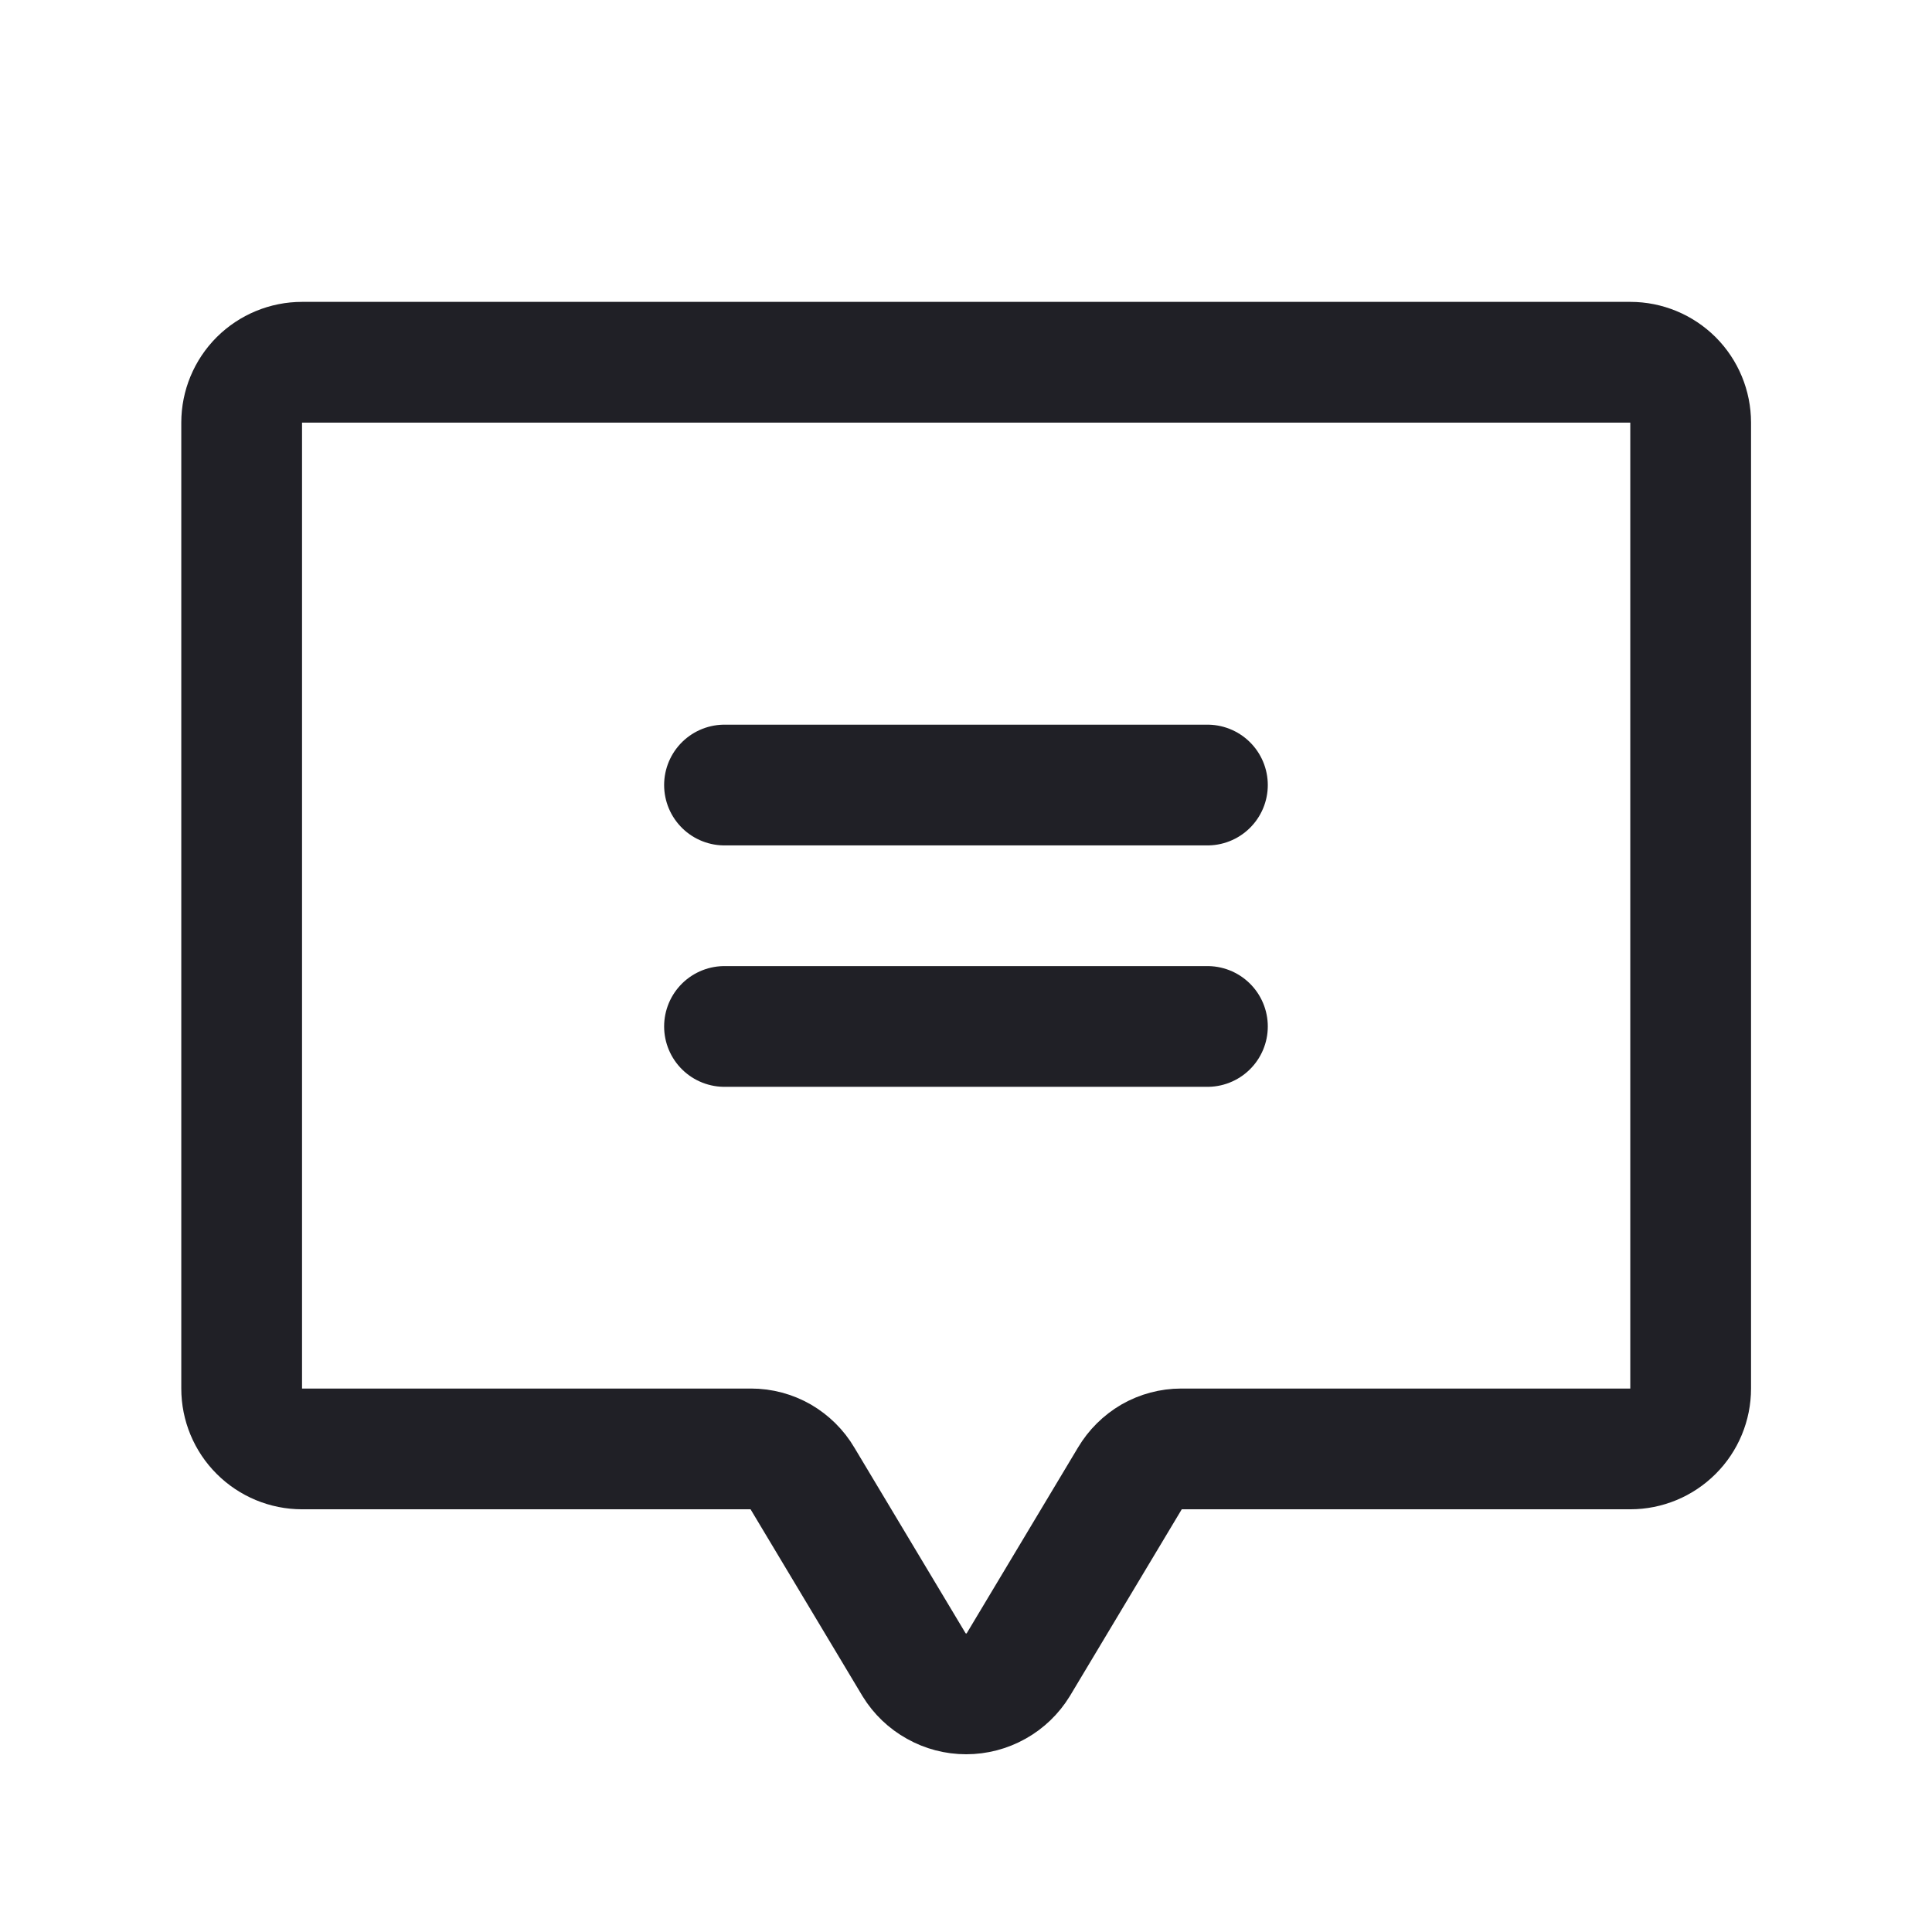
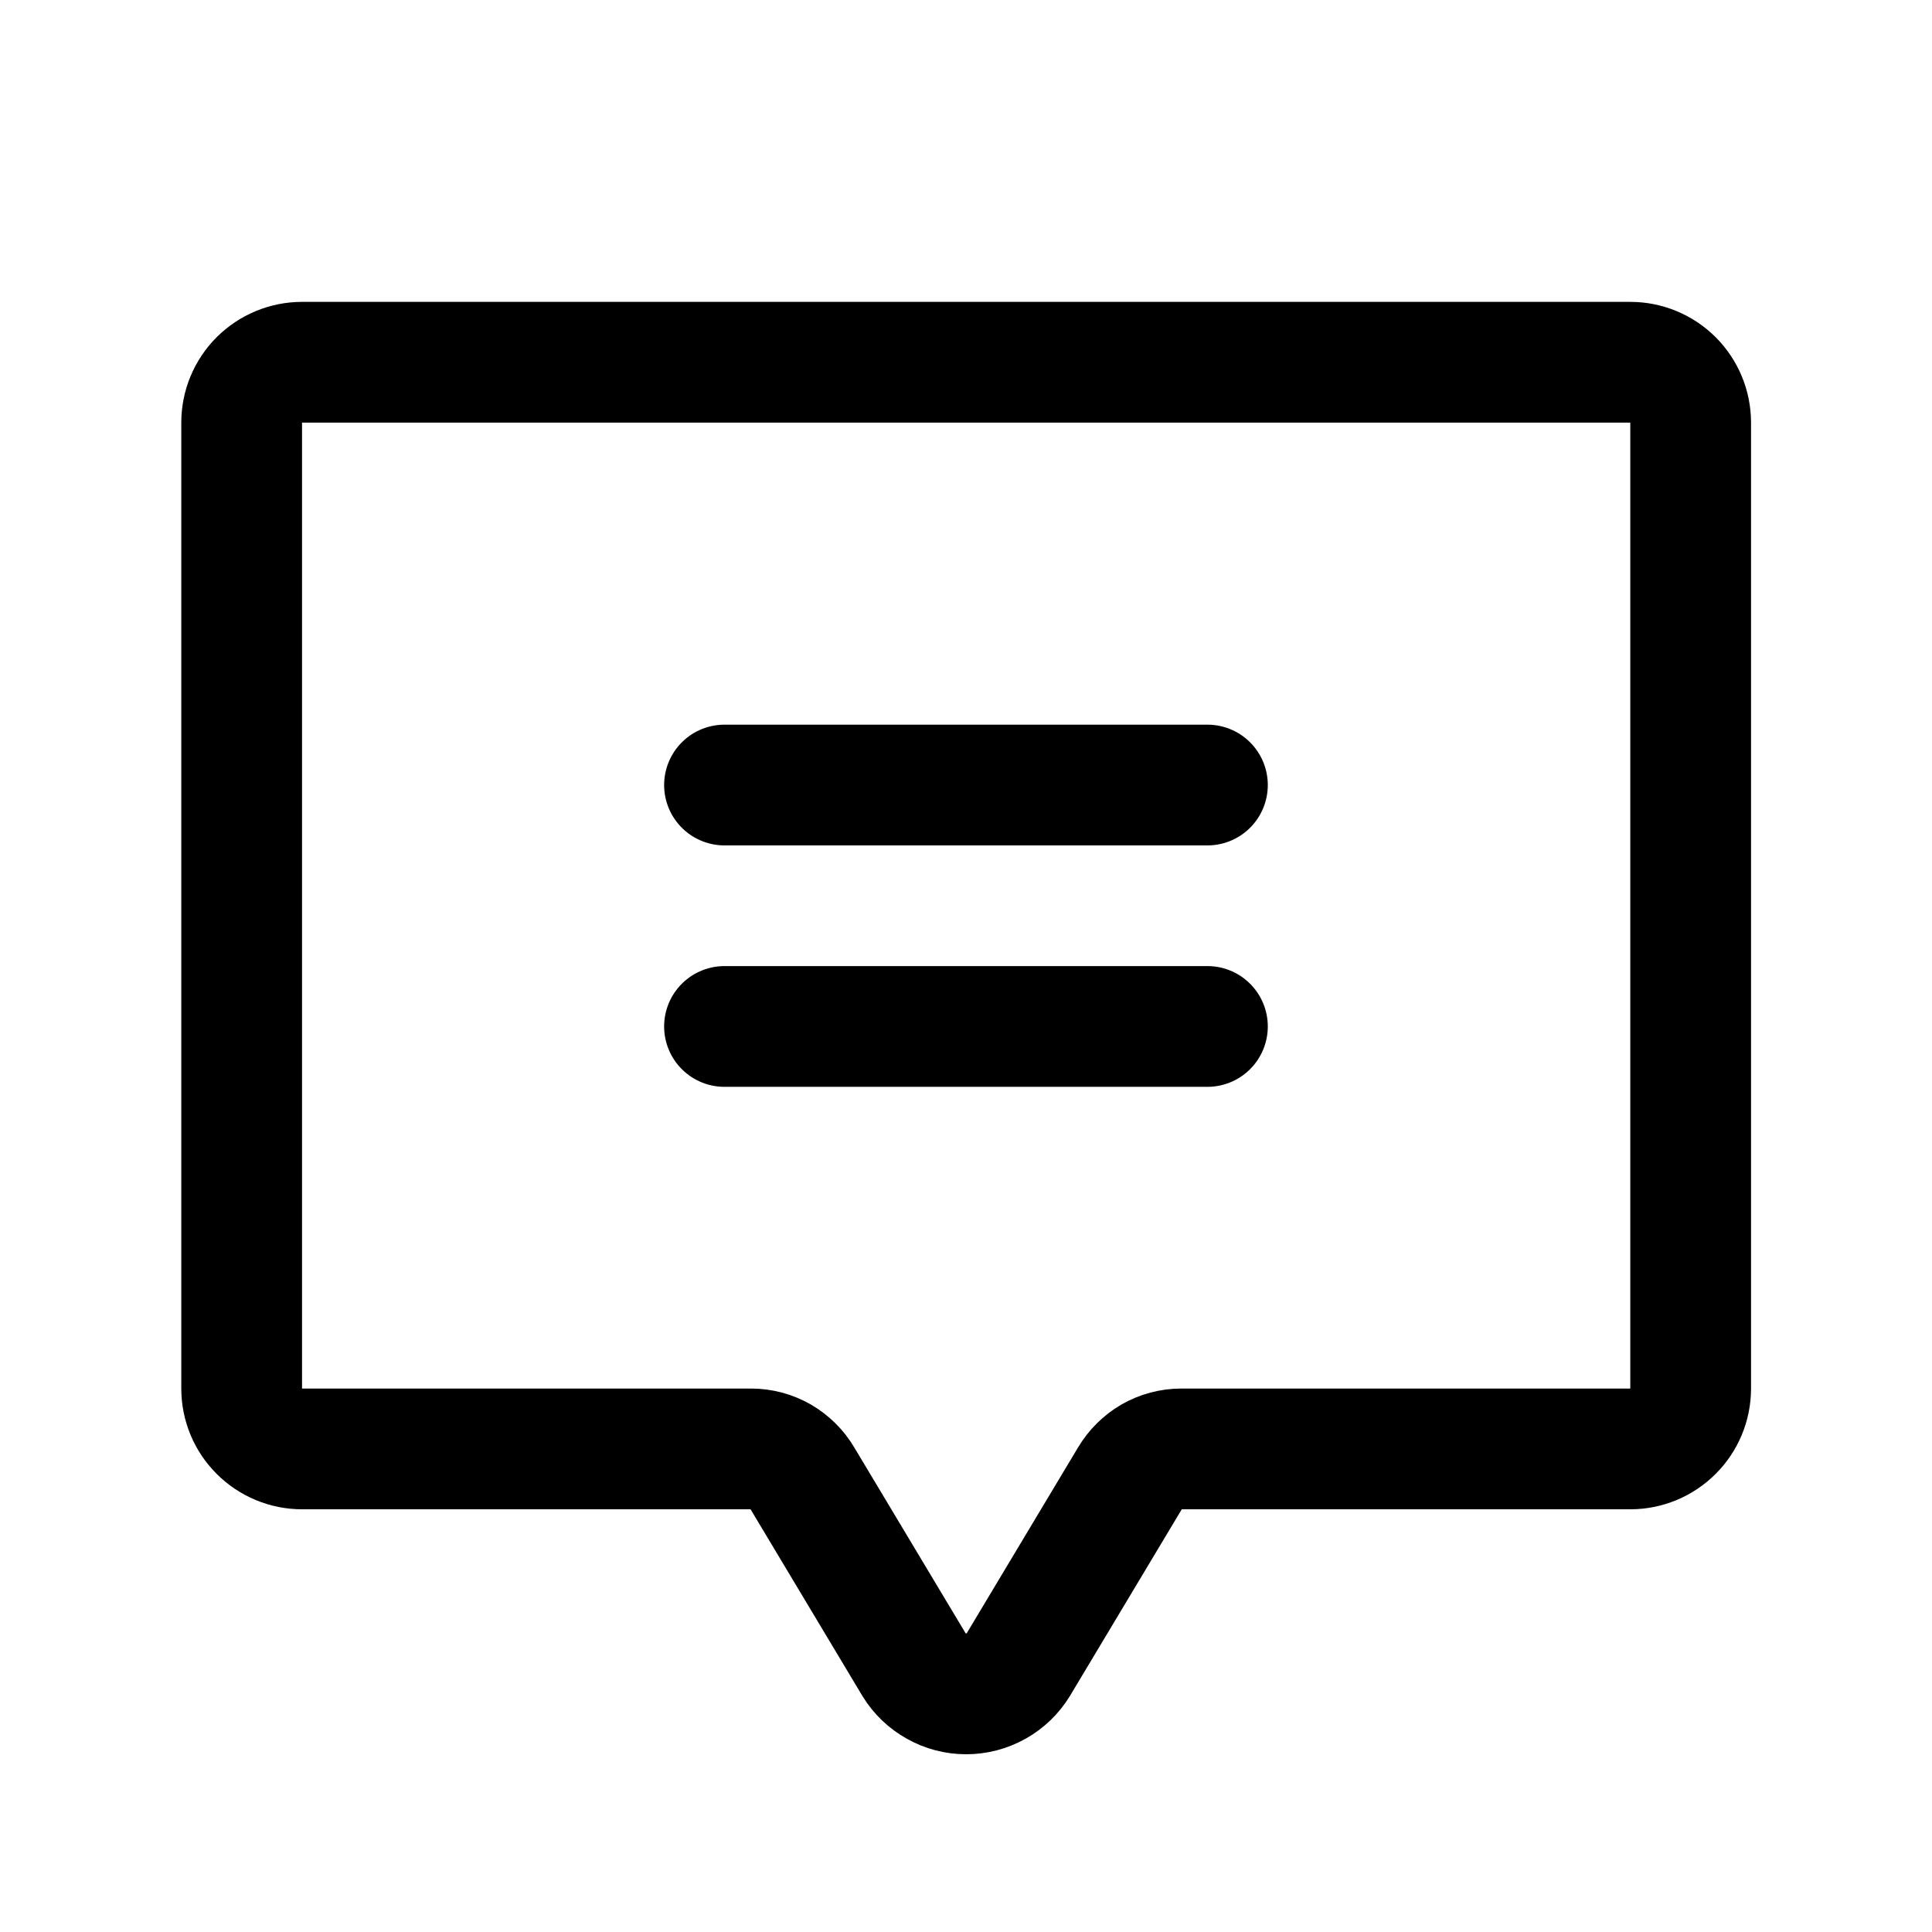
<svg xmlns="http://www.w3.org/2000/svg" width="24" height="24" viewBox="0 0 24 24" fill="none">
-   <path d="M14.036 18.365L12.649 20.68C12.581 20.791 12.486 20.882 12.373 20.945C12.259 21.009 12.132 21.042 12.002 21.042C11.872 21.042 11.745 21.009 11.632 20.945C11.518 20.882 11.423 20.791 11.355 20.68L9.968 18.365C9.903 18.254 9.809 18.162 9.698 18.097C9.586 18.033 9.459 17.999 9.33 17.999H3.752C3.554 17.999 3.363 17.92 3.222 17.779C3.081 17.639 3.002 17.448 3.002 17.249V5.25C3.002 5.051 3.081 4.86 3.222 4.719C3.363 4.579 3.554 4.5 3.752 4.5H20.252C20.451 4.5 20.641 4.579 20.782 4.719C20.923 4.86 21.002 5.051 21.002 5.25V17.249C21.002 17.448 20.923 17.639 20.782 17.779C20.641 17.92 20.451 17.999 20.252 17.999H14.674C14.545 17.999 14.418 18.033 14.306 18.097C14.195 18.162 14.102 18.254 14.036 18.365V18.365Z" stroke="#202026" stroke-width="1.5" stroke-linecap="round" stroke-linejoin="round" />
-   <path d="M9 9.752H14.999" stroke="#202026" stroke-width="1.5" stroke-linecap="round" stroke-linejoin="round" />
-   <path d="M9 12.751H14.999" stroke="#202026" stroke-width="1.5" stroke-linecap="round" stroke-linejoin="round" />
+   <path d="M14.036 18.365L12.649 20.68C12.581 20.791 12.486 20.882 12.373 20.945C12.259 21.009 12.132 21.042 12.002 21.042C11.872 21.042 11.745 21.009 11.632 20.945C11.518 20.882 11.423 20.791 11.355 20.68L9.968 18.365C9.903 18.254 9.809 18.162 9.698 18.097C9.586 18.033 9.459 17.999 9.33 17.999H3.752C3.554 17.999 3.363 17.92 3.222 17.779C3.081 17.639 3.002 17.448 3.002 17.249V5.25C3.002 5.051 3.081 4.86 3.222 4.719C3.363 4.579 3.554 4.5 3.752 4.5H20.252C20.451 4.5 20.641 4.579 20.782 4.719C20.923 4.86 21.002 5.051 21.002 5.25V17.249C21.002 17.448 20.923 17.639 20.782 17.779C20.641 17.92 20.451 17.999 20.252 17.999H14.674C14.545 17.999 14.418 18.033 14.306 18.097C14.195 18.162 14.102 18.254 14.036 18.365V18.365Z" stroke="currentColor" stroke-width="1.5" stroke-linecap="round" stroke-linejoin="round" />
+   <path d="M9 9.752H14.999" stroke="currentColor" stroke-width="1.5" stroke-linecap="round" stroke-linejoin="round" />
+   <path d="M9 12.751H14.999" stroke="currentColor" stroke-width="1.5" stroke-linecap="round" stroke-linejoin="round" />
</svg>
